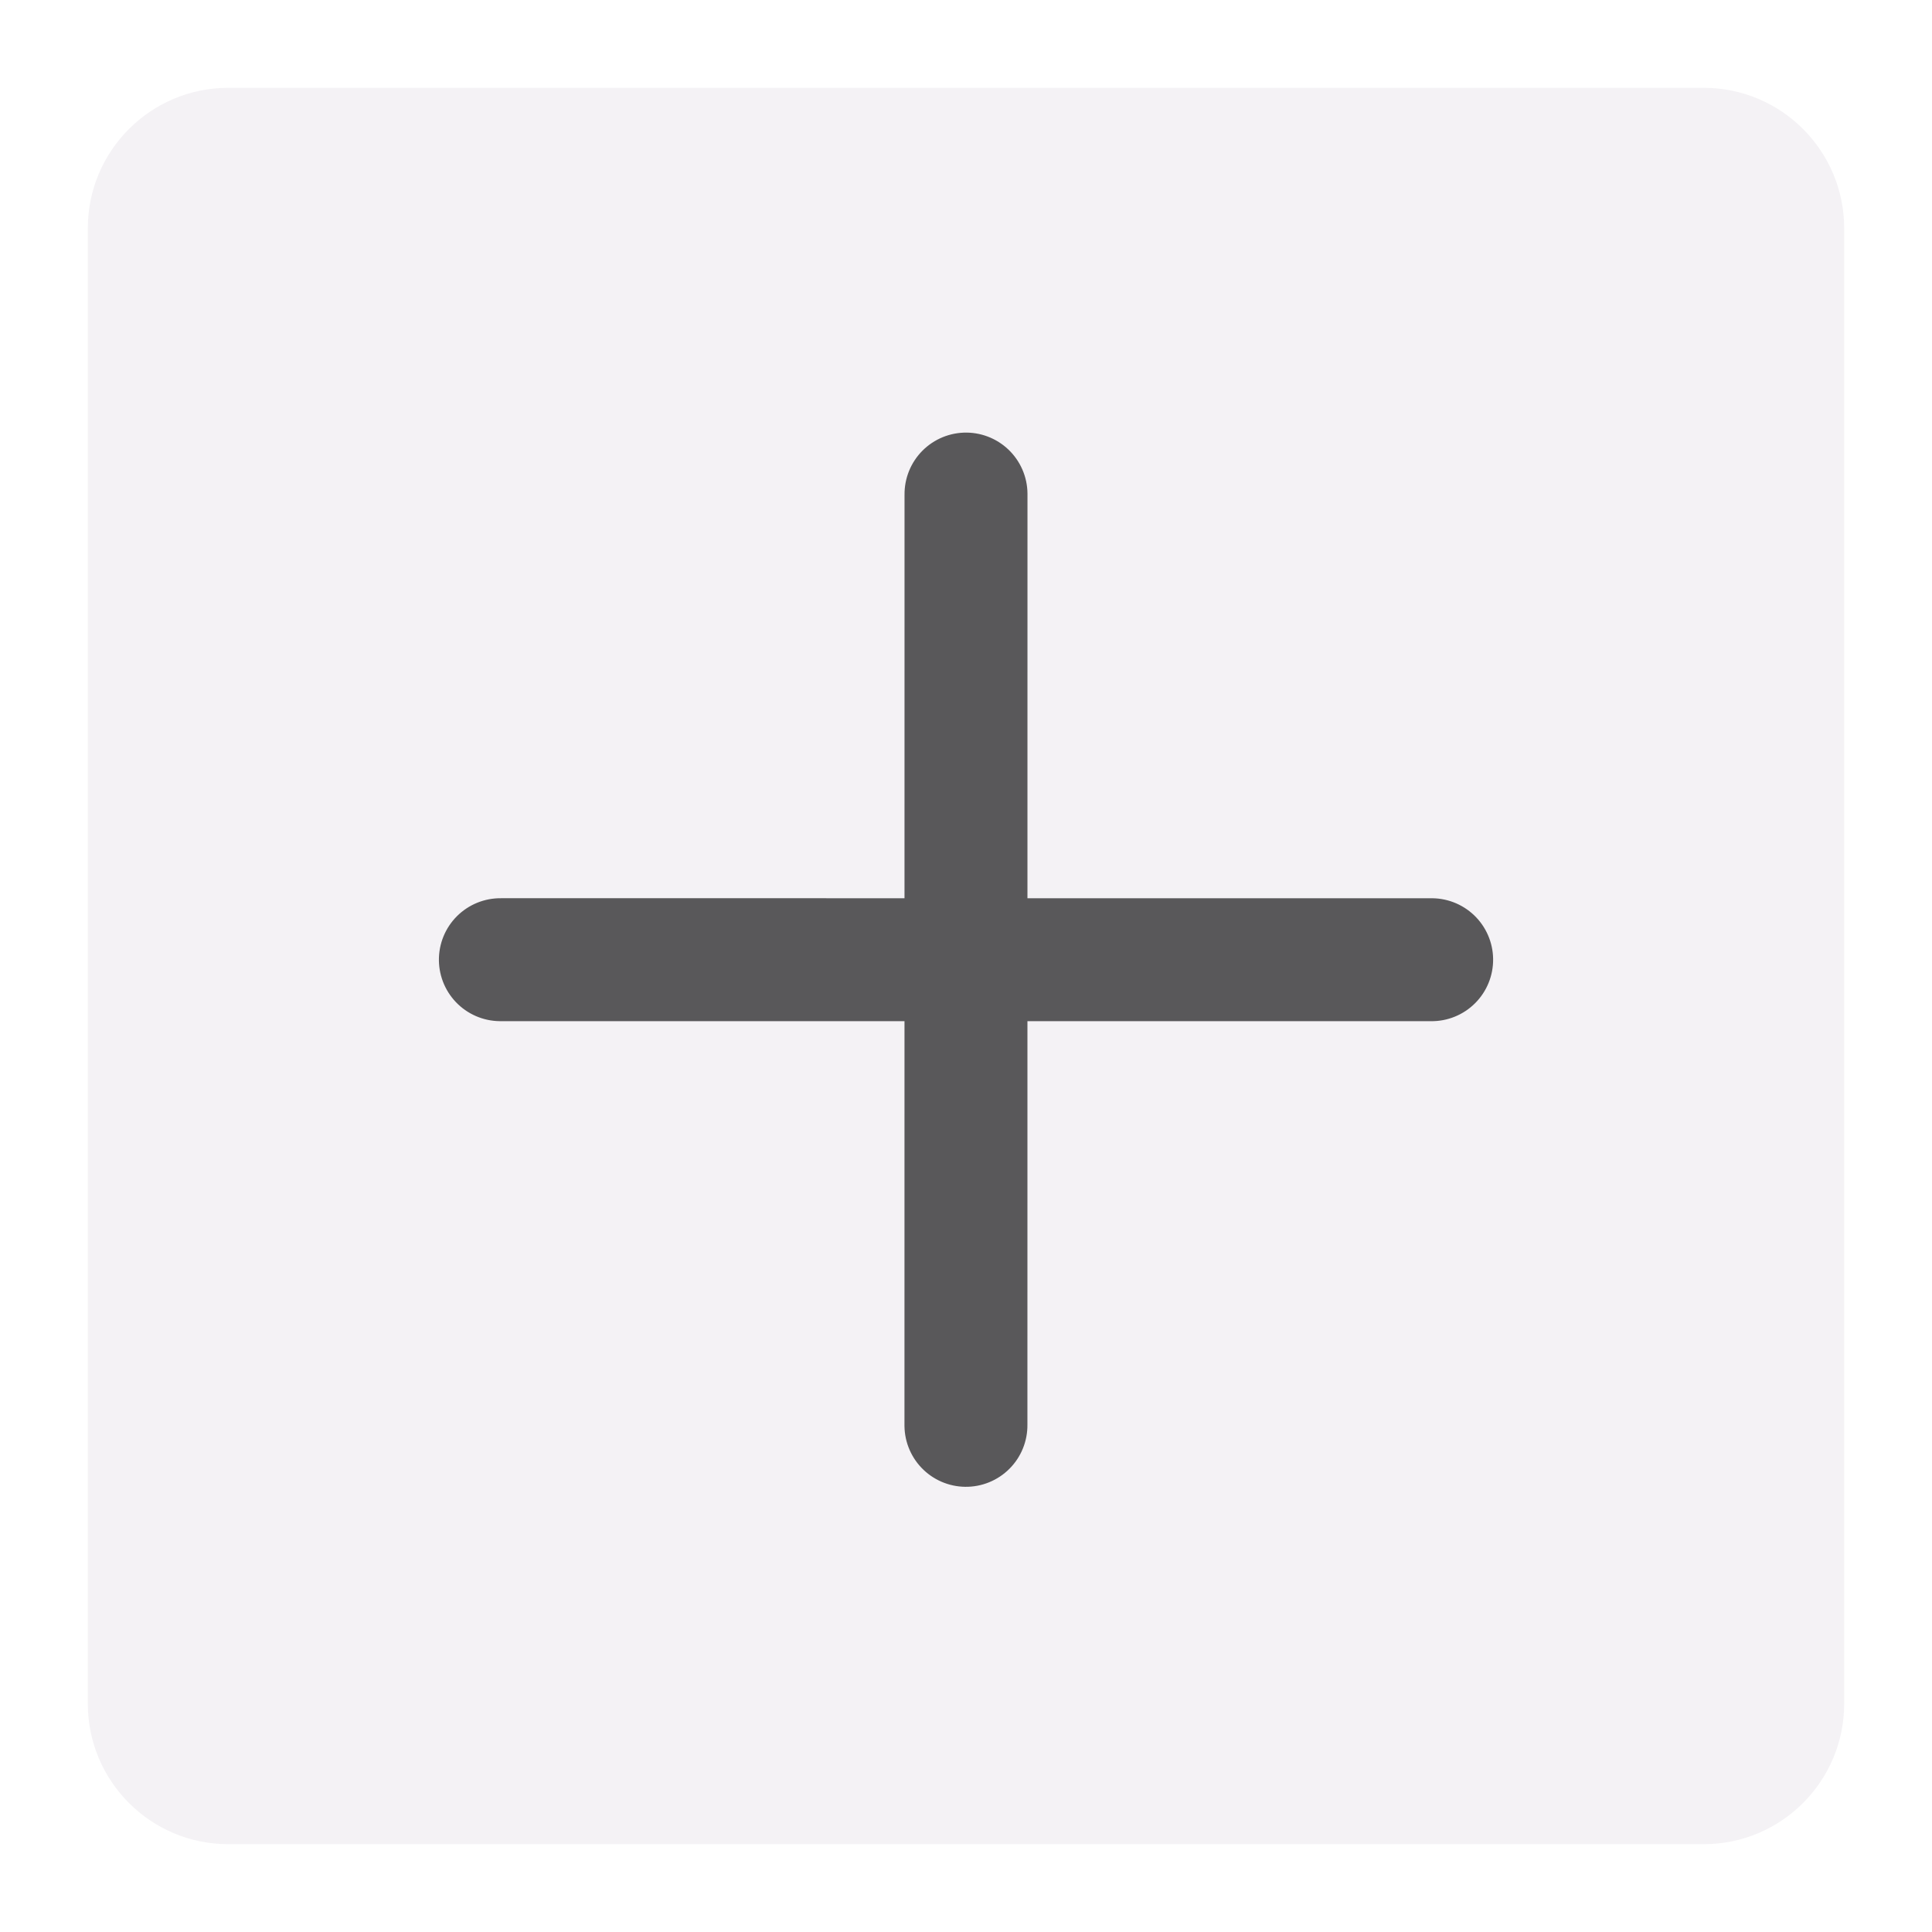
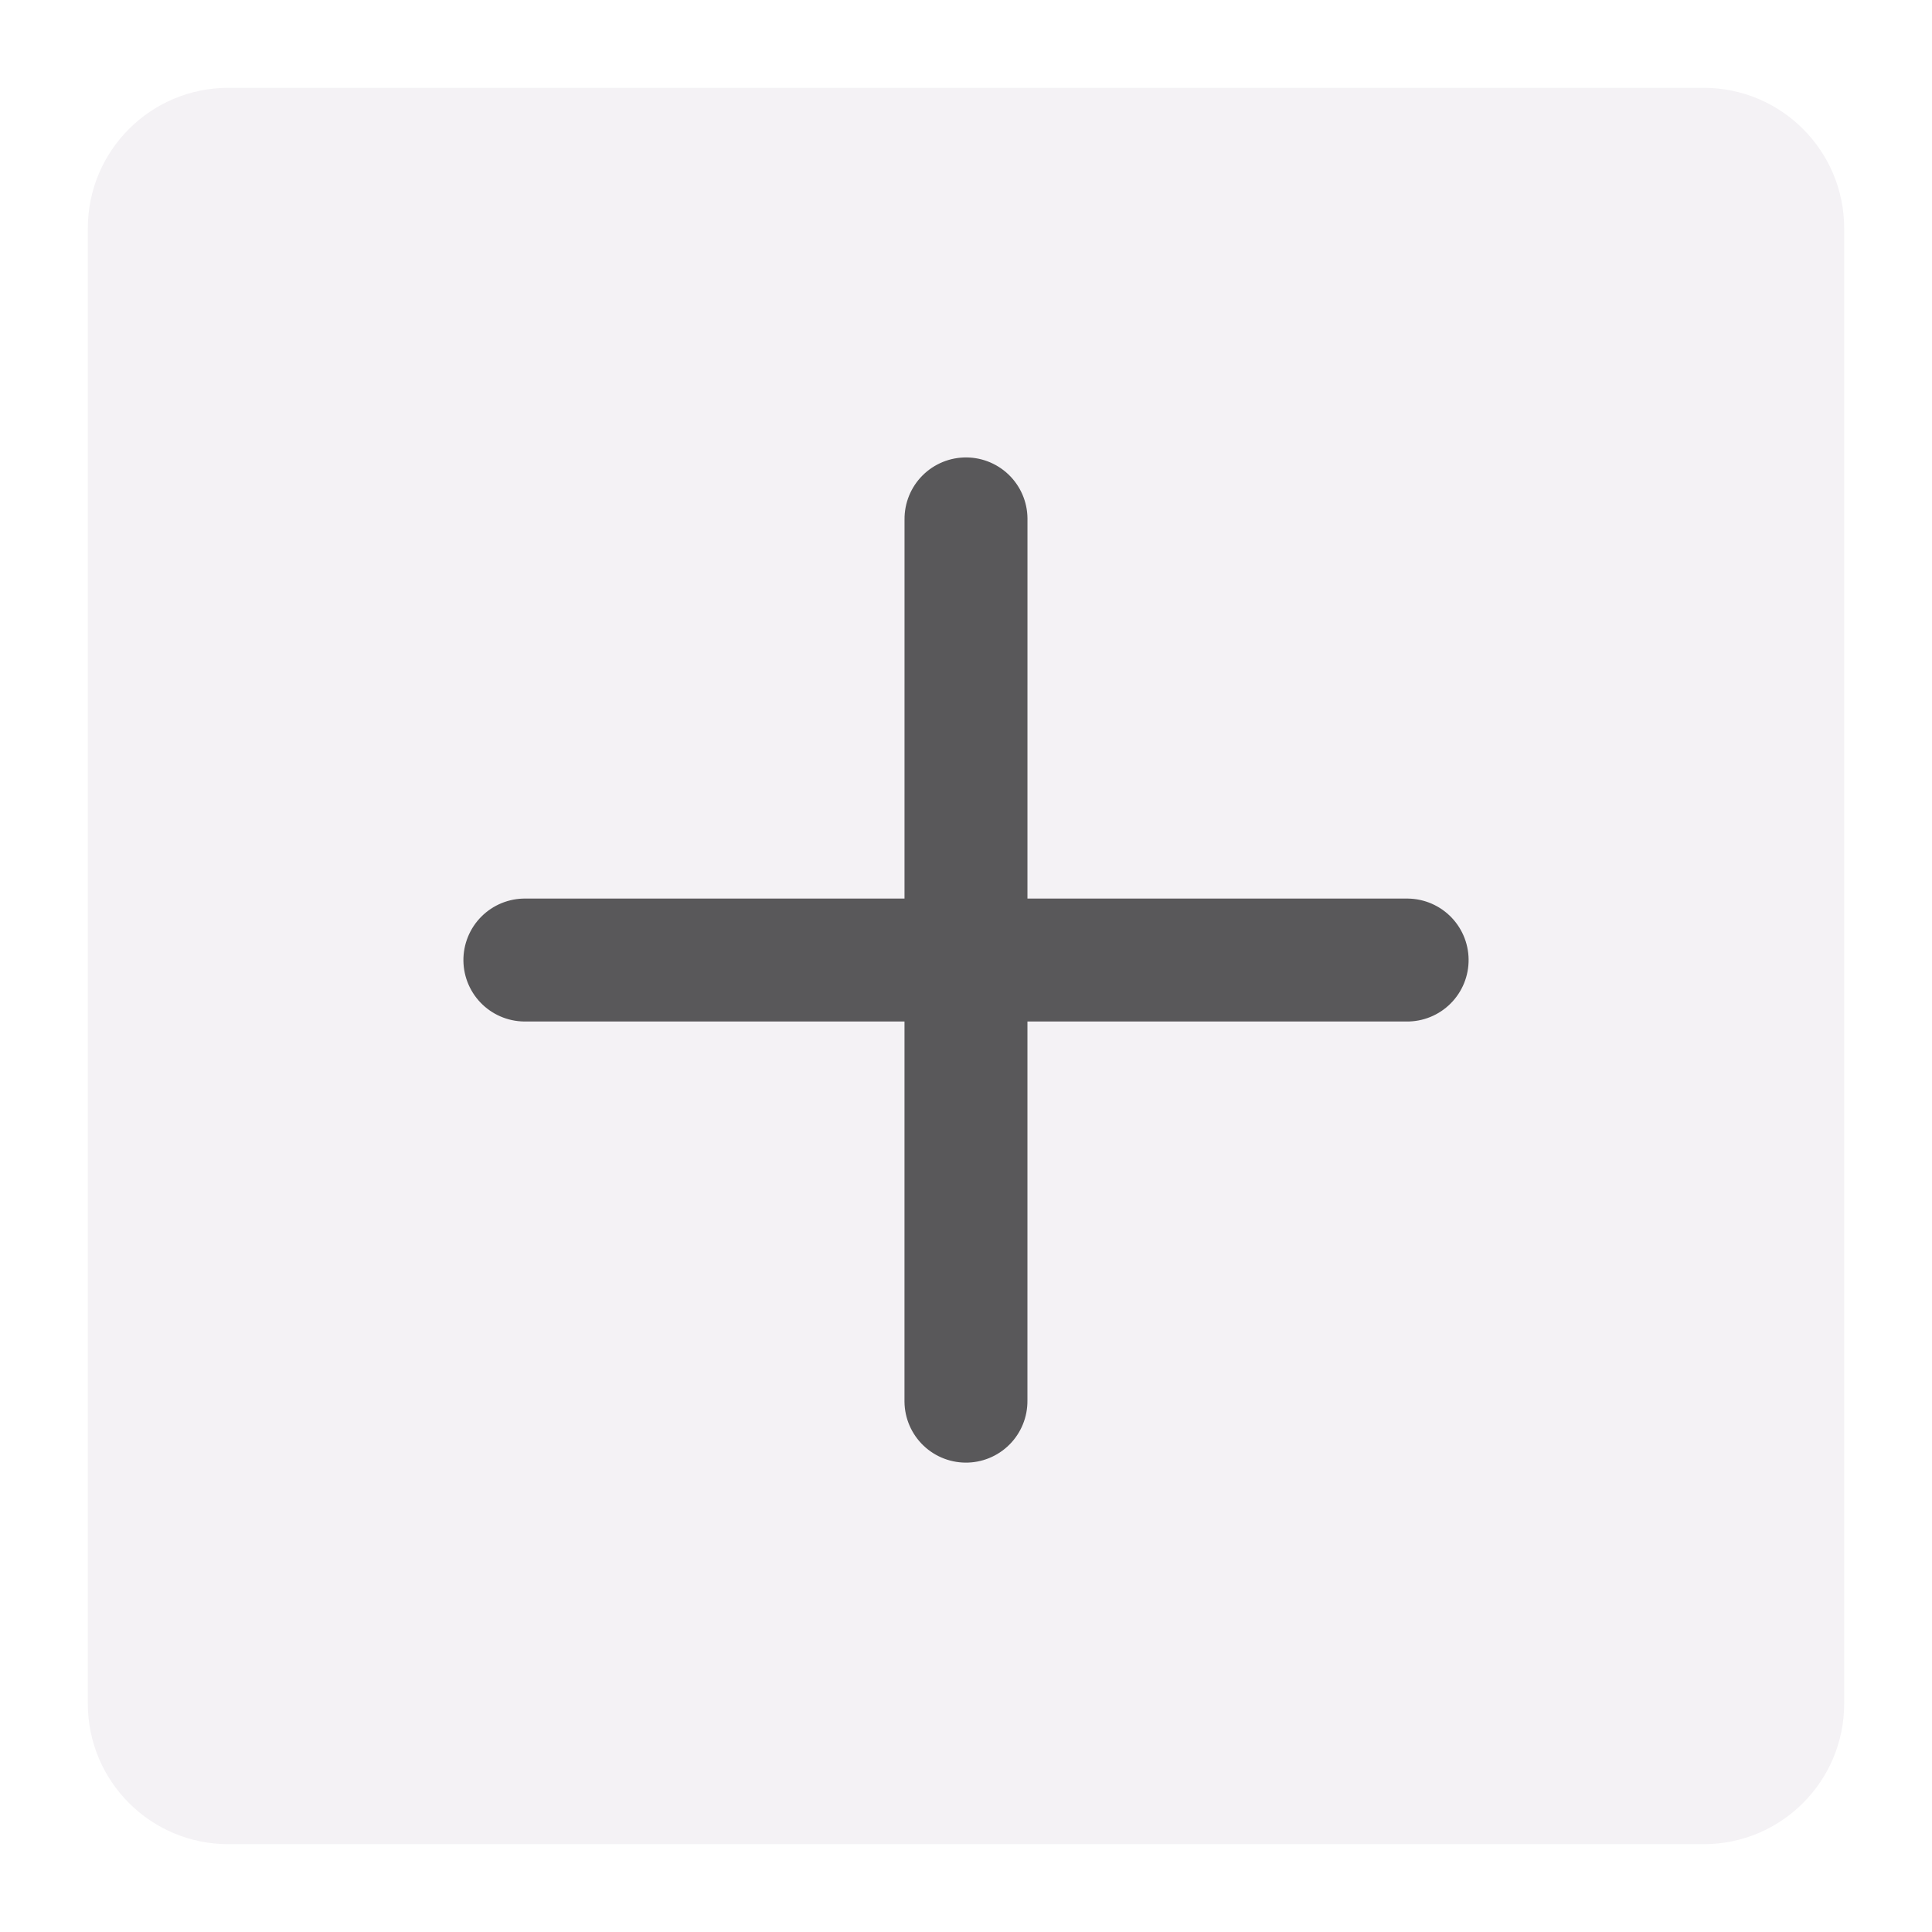
<svg xmlns="http://www.w3.org/2000/svg" width="110px" height="110px" viewBox="0 0 110 110" version="1.1">
  <g id="Miniature---Add" stroke="none" stroke-width="1" fill="none" fill-rule="evenodd">
    <rect id="Area" fill="#F4F2F5" x="5" y="5" width="100" height="100" rx="8" />
-     <g id="Icon" transform="translate(55, 55) rotate(45) translate(-55, -55) translate(36, 36)" stroke="#59585A" stroke-linecap="round" stroke-width="7">
-       <line x1="37.494" y1="-1.32204955e-13" x2="-1.62602506e-17" y2="37.492" id="Line" />
-       <line x1="37.49" y1="2.06516728e-13" x2="-2.46065988e-13" y2="37.495" id="Line" transform="translate(18.74512, 18.74727) scale(-1, 1) translate(-18.74512, -18.74727) " />
+     <g id="Icon" transform="translate(55, 55) rotate(45) translate(-55, -55) translate(37, 37)" stroke="#59585A" stroke-linecap="round" stroke-width="7">
+       <line x1="35.52" y1="-1.25246799e-13" x2="-1.5404448e-17" y2="35.519" id="Line" />
+       <line x1="35.517" y1="2.1359798e-13" x2="-2.39098664e-13" y2="35.521" id="Line" transform="translate(17.75853, 17.76057) scale(-1, 1) translate(-17.75853, -17.76057) " />
    </g>
  </g>
</svg>
